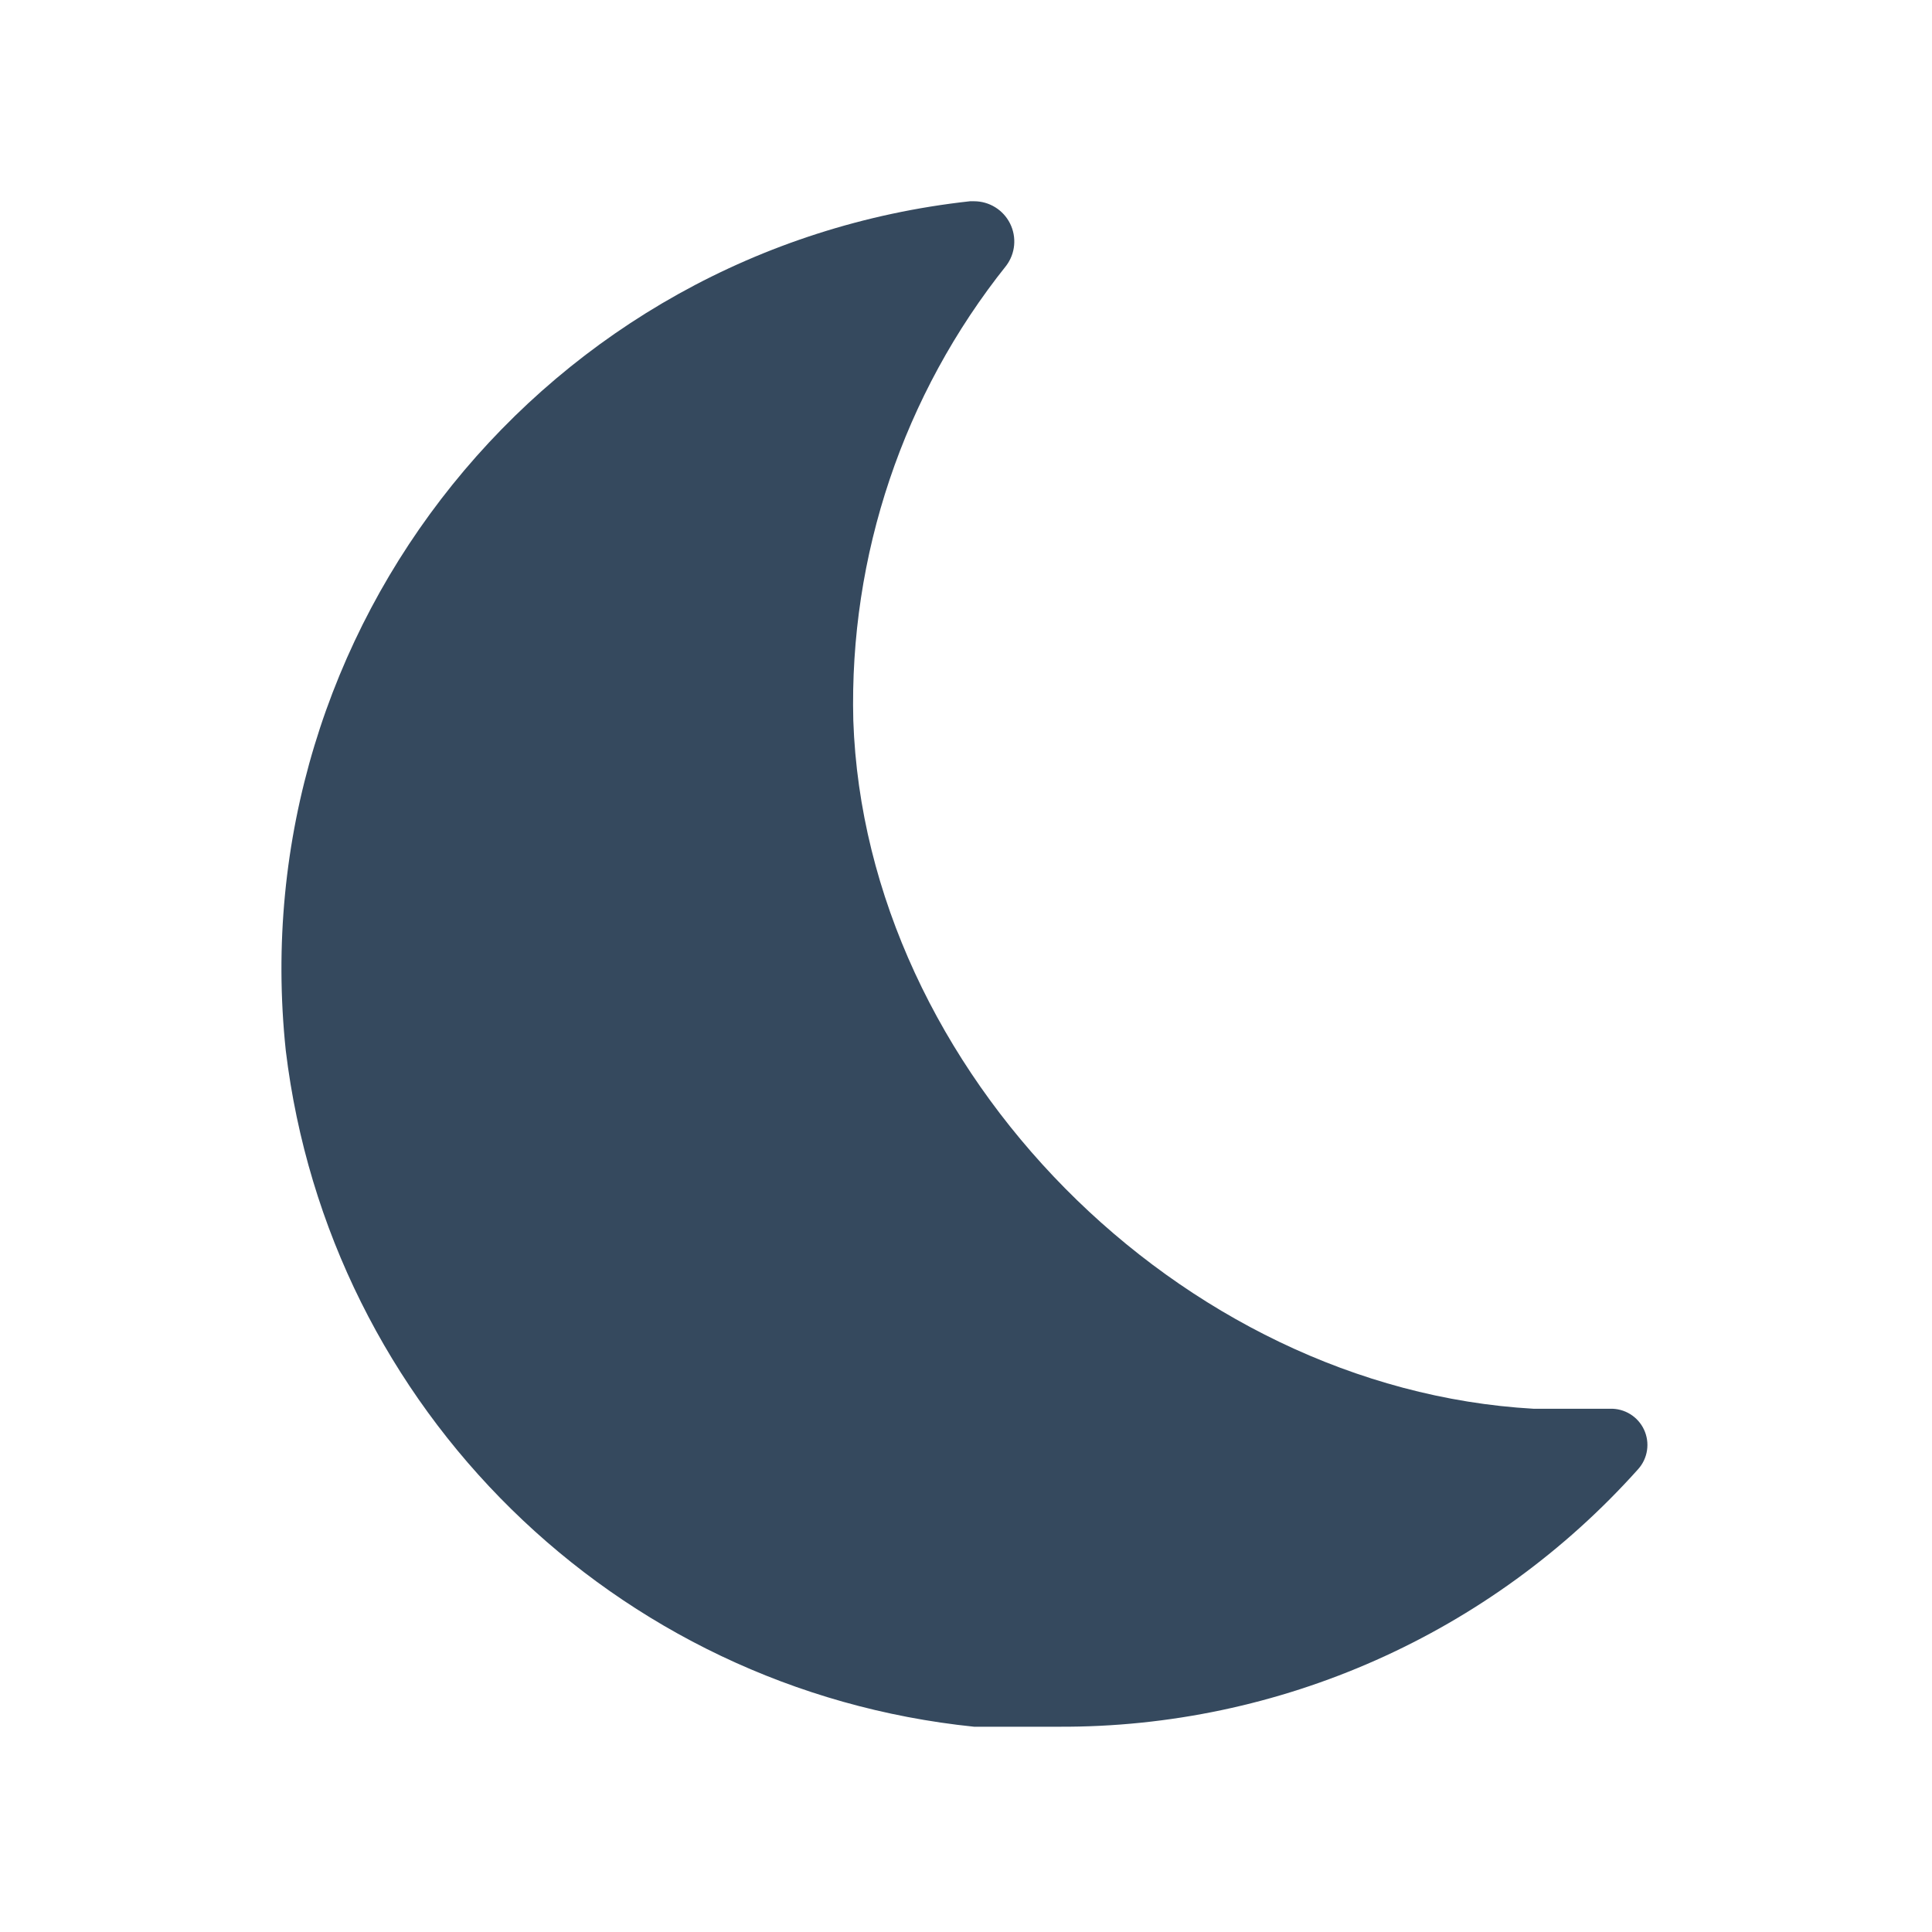
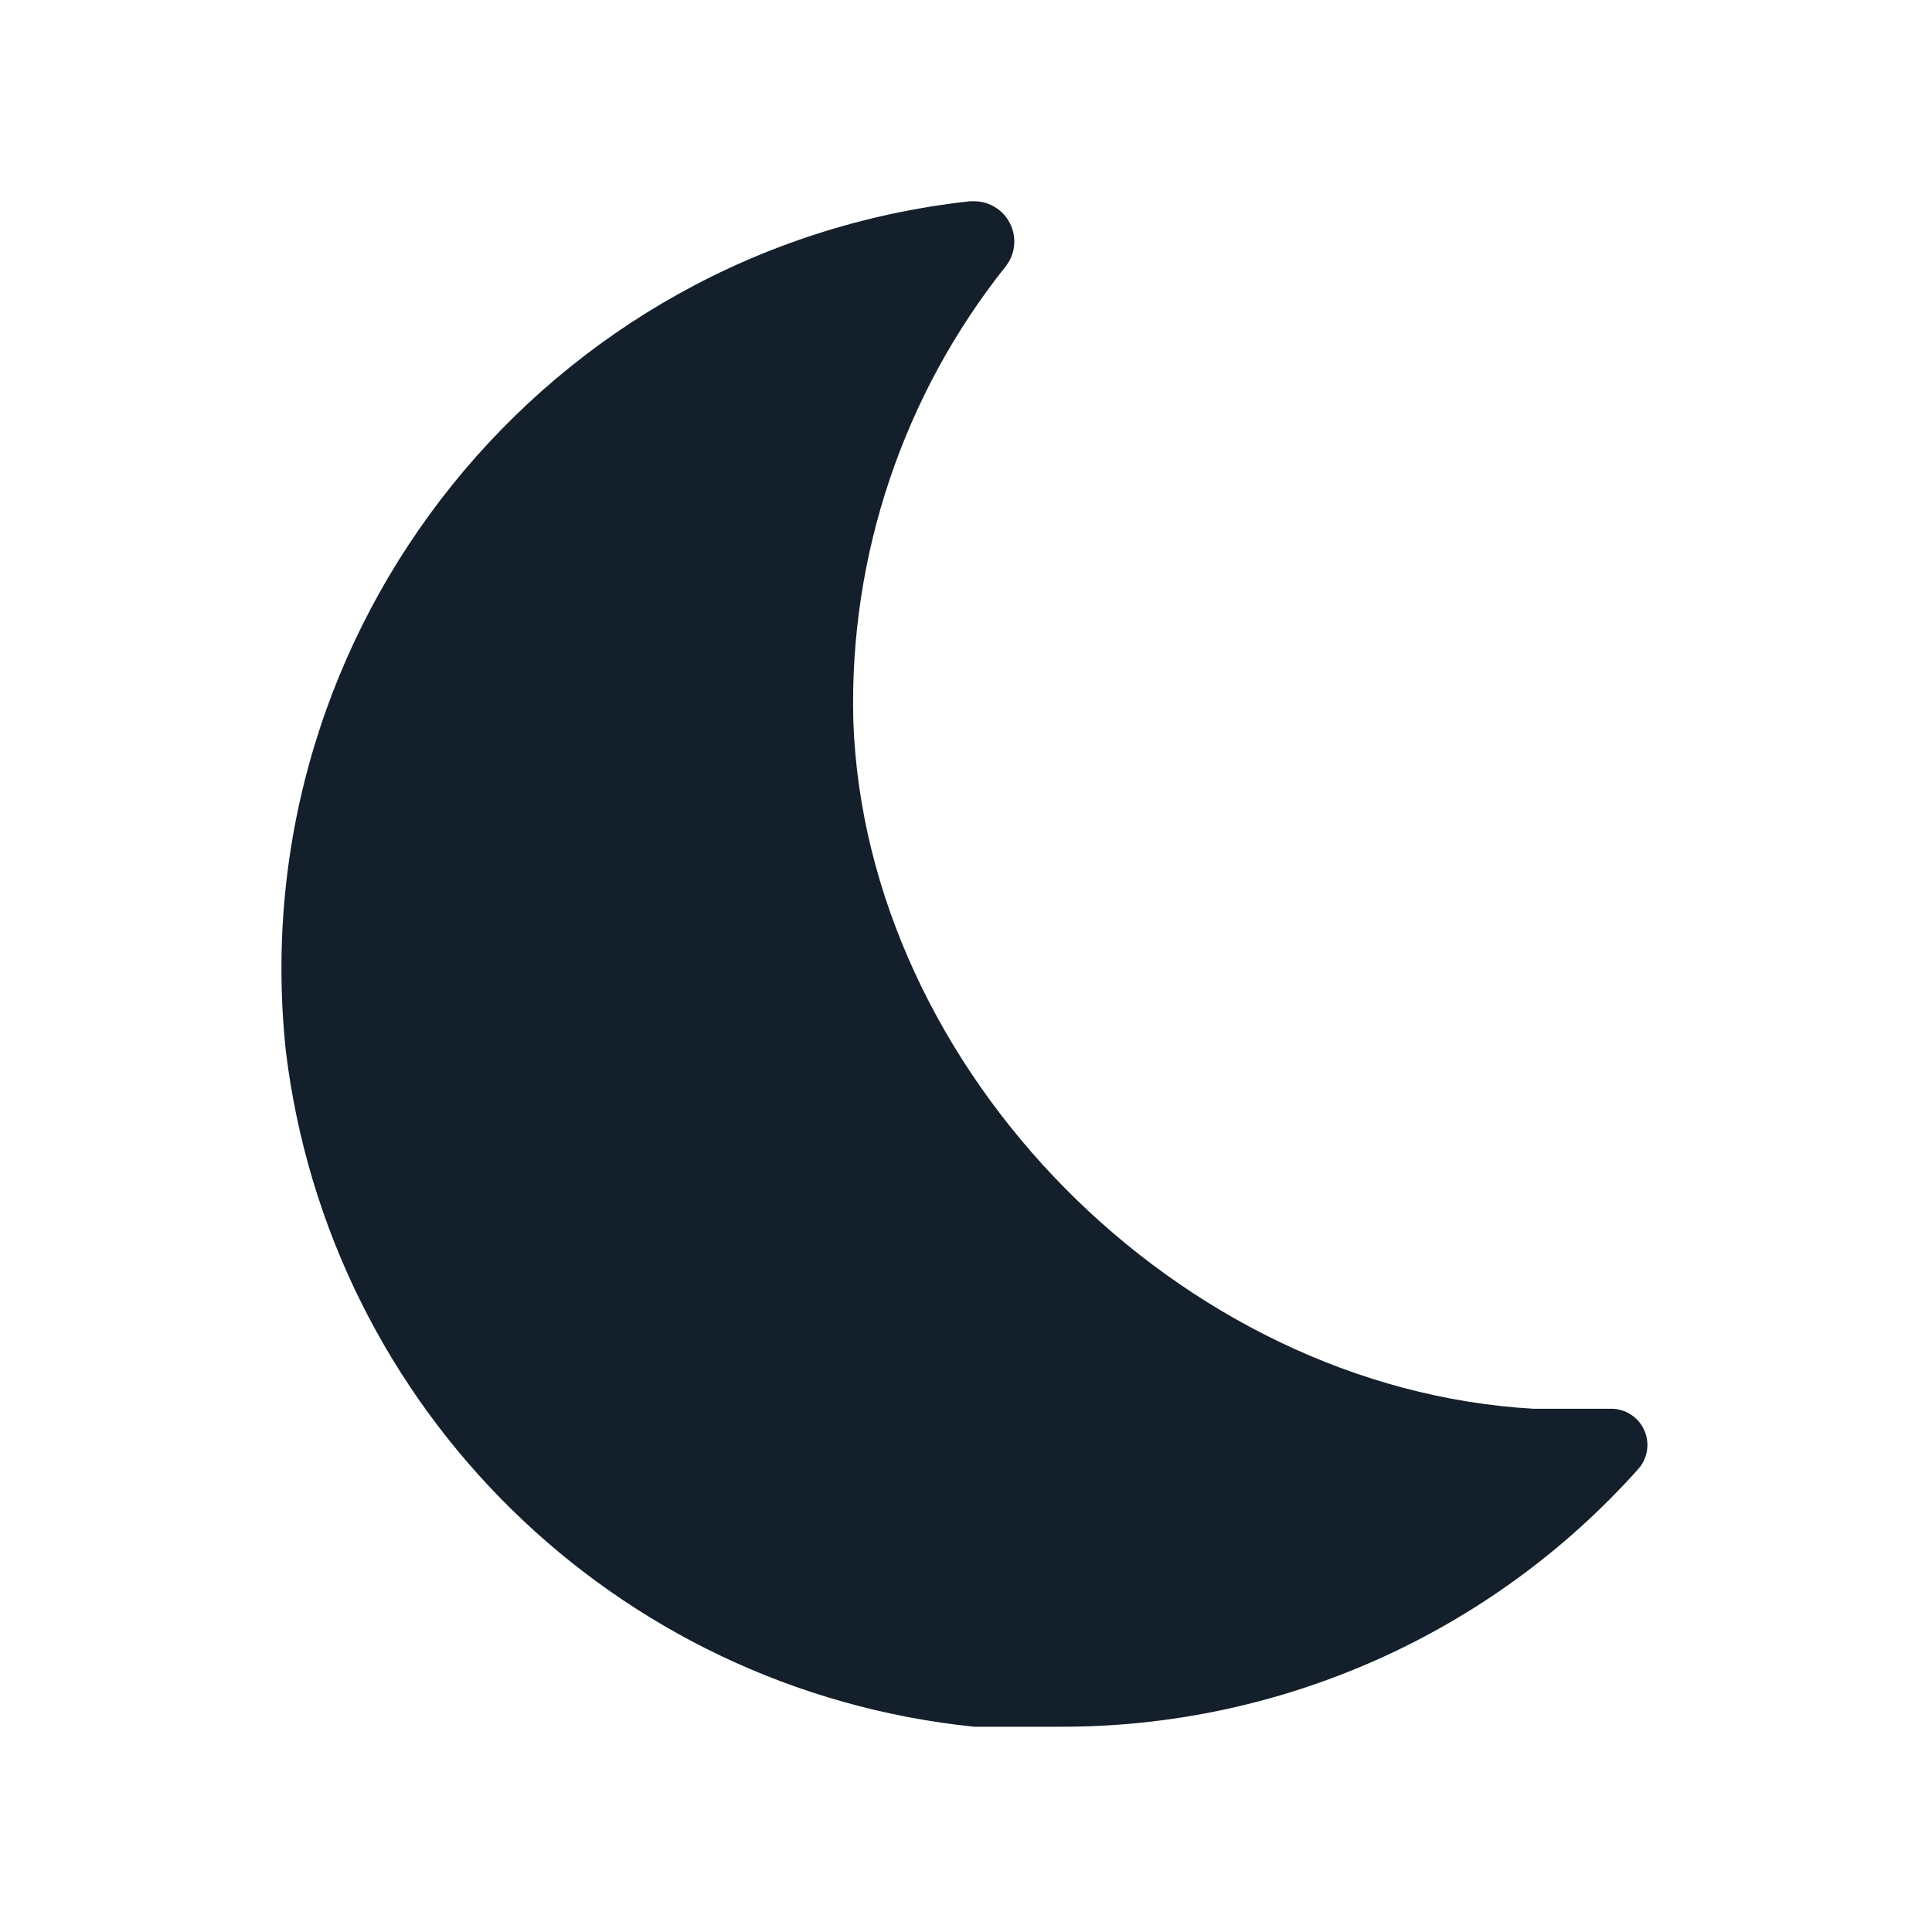
- <svg xmlns="http://www.w3.org/2000/svg" width="20px" height="20px" viewBox="0 0 48 48">
+ <svg xmlns="http://www.w3.org/2000/svg" width="16px" height="16px" viewBox="0 0 48 48">
  <g id="Layer_2">
    <g id="invisible_box">
      <rect width="48" height="48" fill="none" />
    </g>
    <g id="Q3_icons">
-       <path fill="#35495e" d="M24.2,5h-.1a19.2,19.2,0,0,0-17,21.1A19.2,19.2,0,0,0,24.2,42.9h2.1a19.2,19.2,0,0,0,14.4-6.4A.9.9,0,0,0,40,35H38.1c-8.8-.5-16.6-8.4-16.9-17.1A17.4,17.4,0,0,1,25,6.6,1,1,0,0,0,24.2,5Z" />
+       <path fill="#131F2A" d="M24.2,5h-.1a19.2,19.2,0,0,0-17,21.1A19.2,19.2,0,0,0,24.2,42.9h2.1a19.2,19.2,0,0,0,14.4-6.4A.9.9,0,0,0,40,35H38.1c-8.8-.5-16.6-8.4-16.9-17.1A17.4,17.4,0,0,1,25,6.6,1,1,0,0,0,24.2,5Z" />
    </g>
  </g>
</svg>
